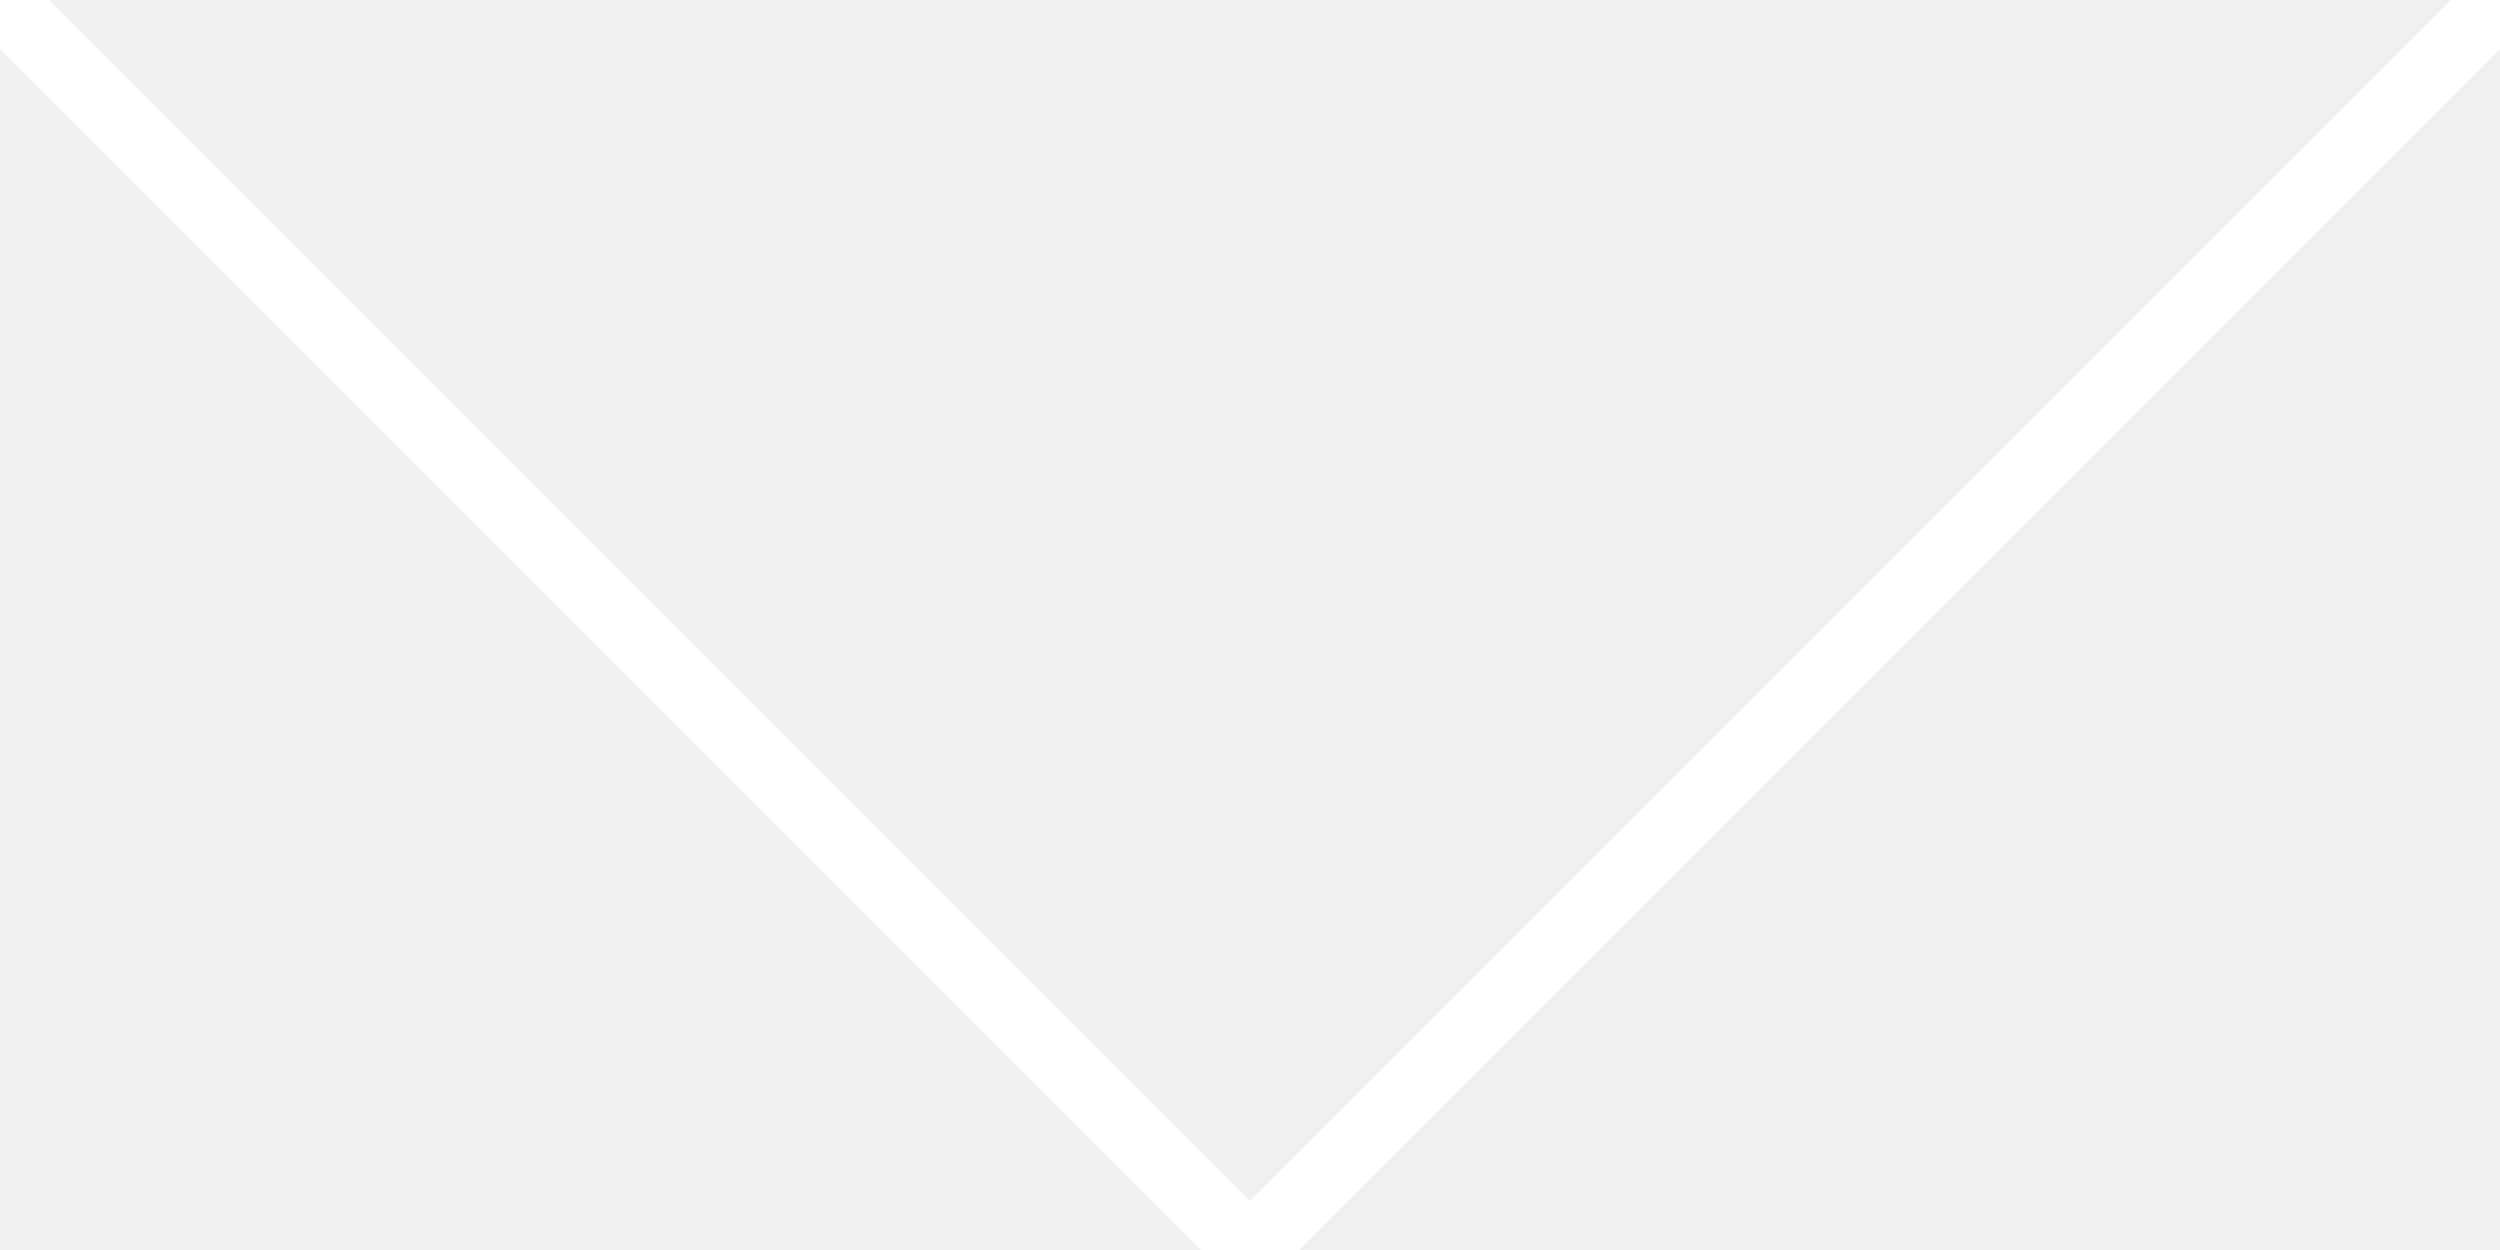
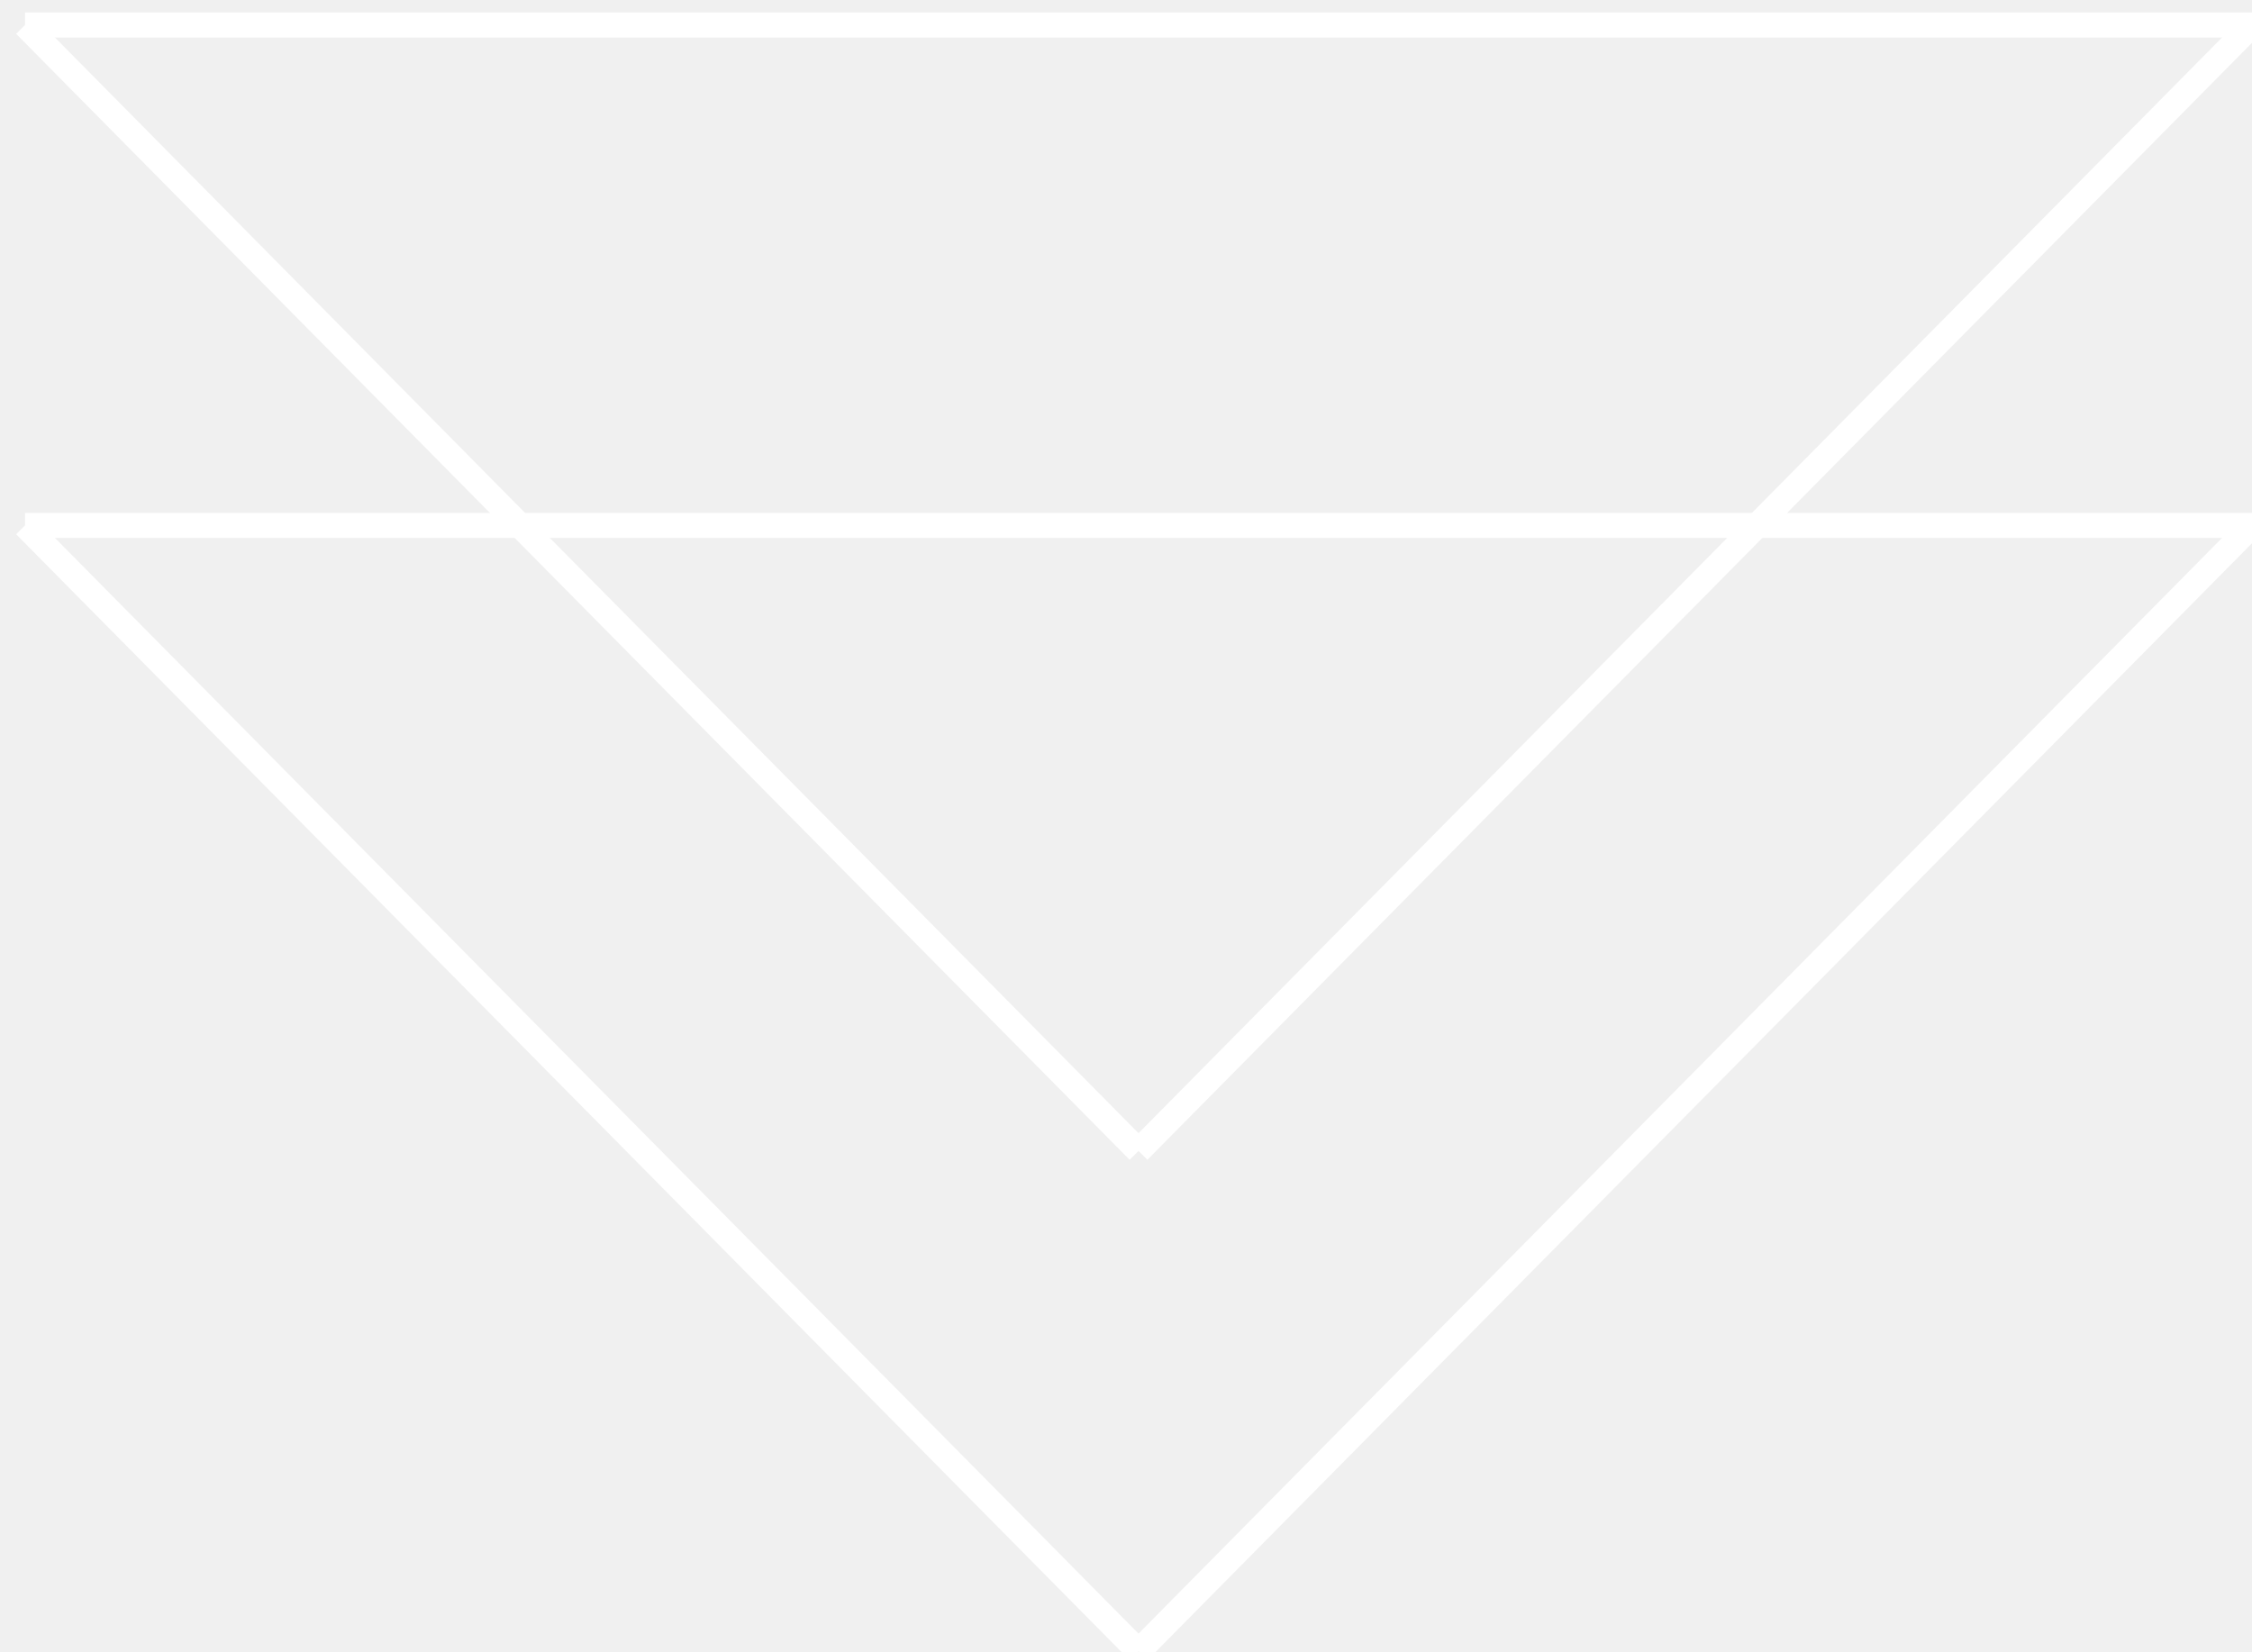
- <svg xmlns="http://www.w3.org/2000/svg" width="36px" height="18px" viewBox="0 0 36 18" zoomAndPan="disable" preserveAspectRatio="none">
-   <style type="text/css"> line { stroke: #fff; stroke-width: 1; } </style>
-   <line x1="0" y1="0" x2="18" y2="18" />
-   <line x1="36" y1="0" x2="18" y2="18" />
+ <svg xmlns="http://www.w3.org/2000/svg" width="90px" height="66px" viewBox="0 0 90 66" zoomAndPan="disable">
+   <line x1="1" y1="1" x2="90" y2="1" style="stroke:#fff;stroke-width:1" />
+   <line x1="1" y1="1" x2="45.5" y2="46" style="stroke:#fff;stroke-width:1" />
+   <line x1="90" y1="1" x2="45.5" y2="46" style="stroke:#fff;stroke-width:1" />
+   <line x1="1" y1="21" x2="90" y2="21" style="stroke:#fff;stroke-width:1" />
+   <line x1="1" y1="21" x2="45.5" y2="66" style="stroke:#fff;stroke-width:1" />
+   <line x1="90" y1="21" x2="45.5" y2="66" style="stroke:#fff;stroke-width:1" />
</svg>
